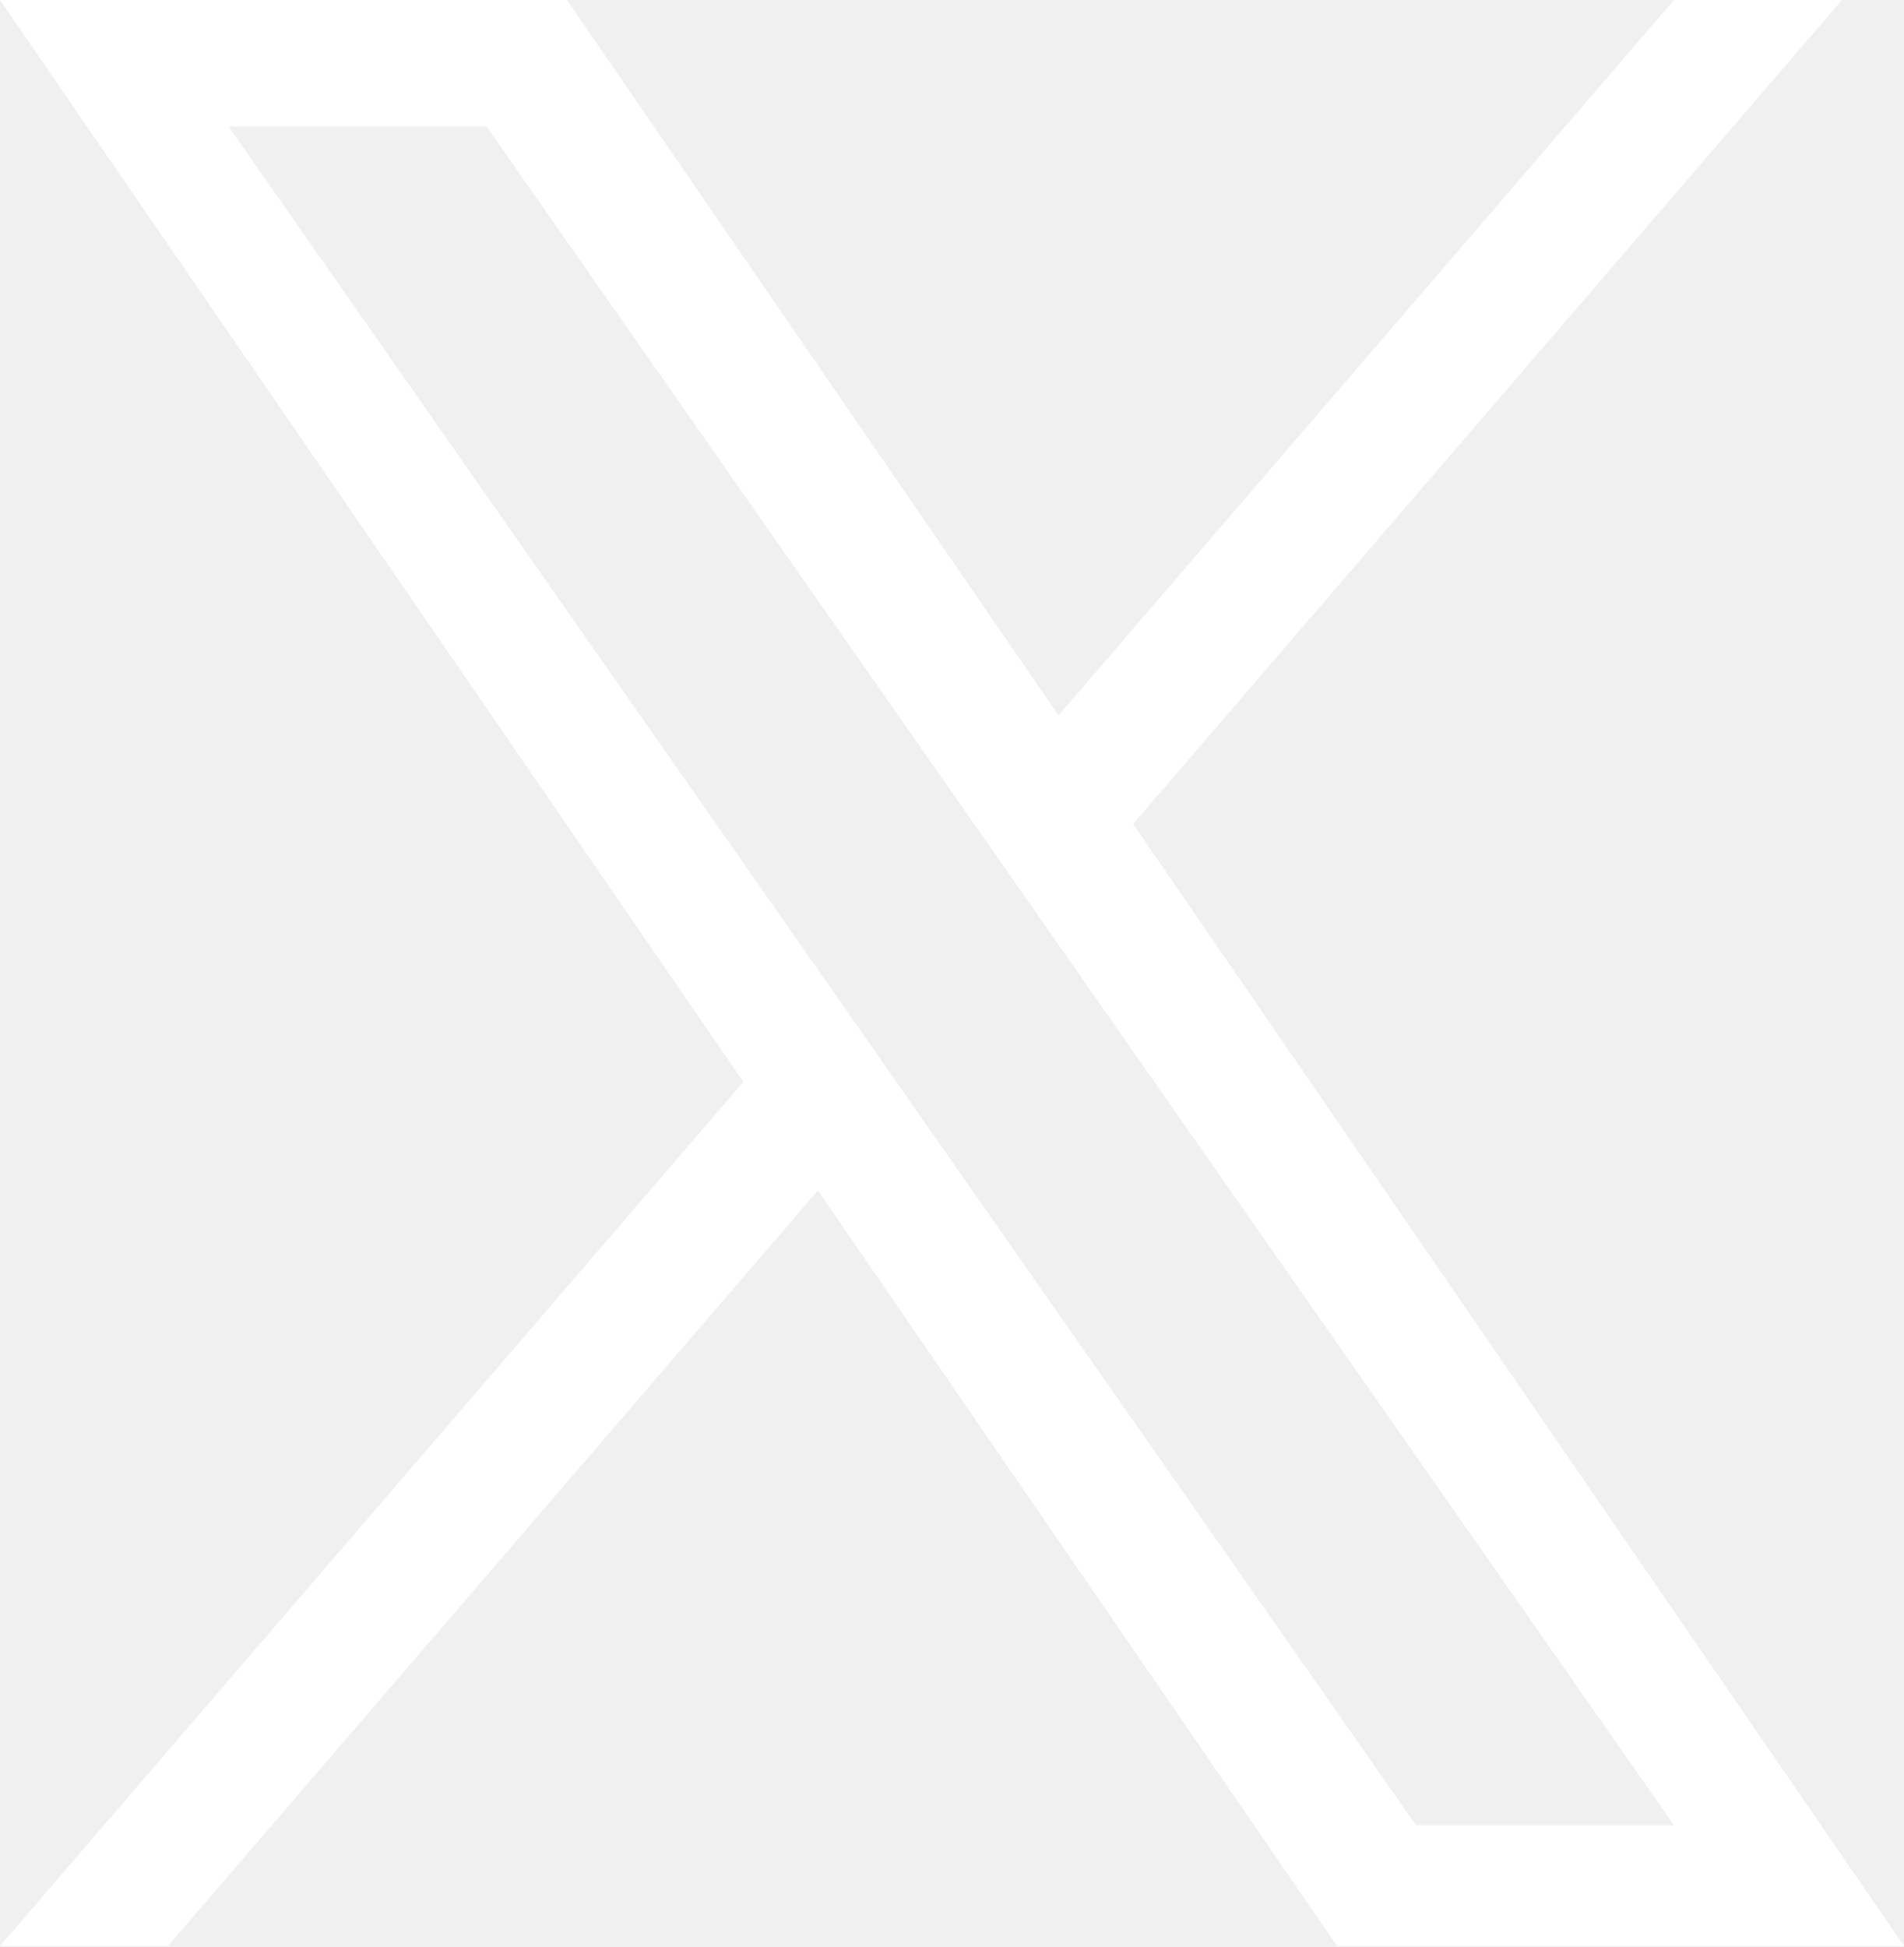
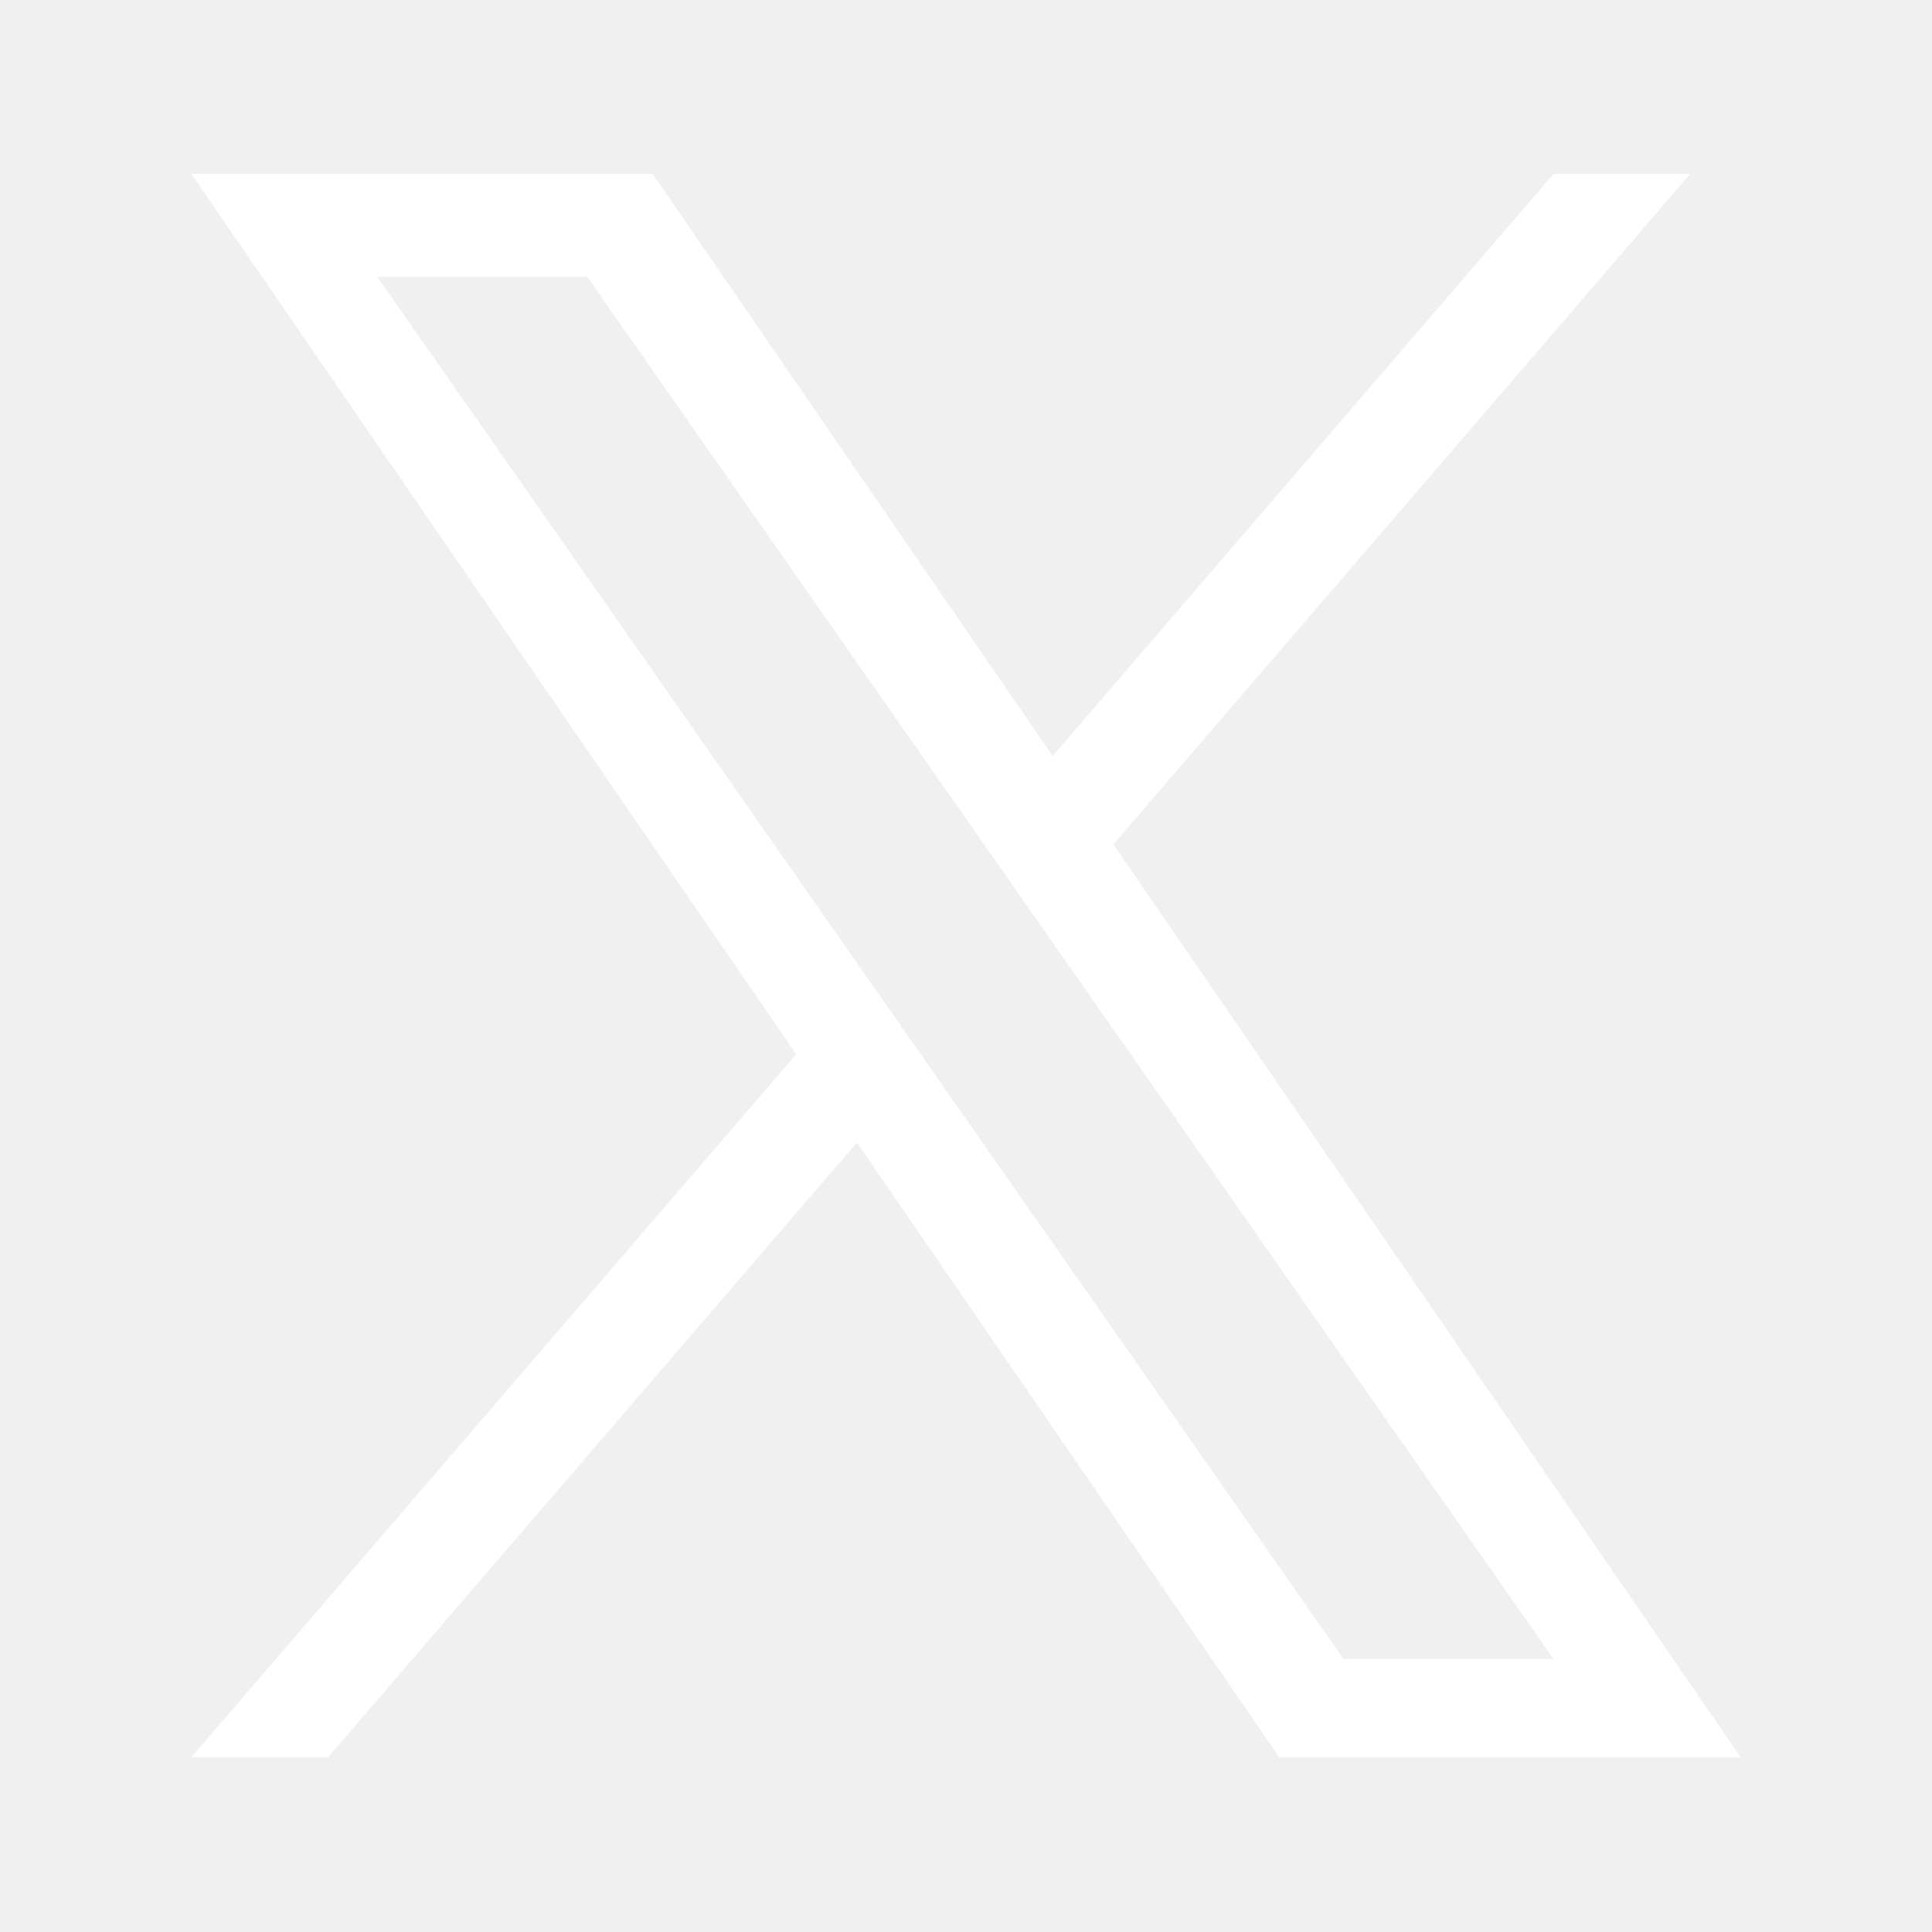
- <svg xmlns="http://www.w3.org/2000/svg" width="1200" height="1227" fill="none">
-   <path fill="#FFF" d="M714.163 519.284 1160.89 0h-105.86L667.137 450.887 357.328 0H0l468.492 681.821L0 1226.37h105.866l409.625-476.152 327.181 476.152H1200L714.137 519.284zM569.165 687.828l-47.468-67.894-377.686-540.24h162.604l304.797 435.991 47.468 67.894 396.2 566.721H892.476L569.165 687.854z" />
+ <svg xmlns="http://www.w3.org/2000/svg" viewBox="0 0 1227 1227" fill="none">
+   <g transform="translate(613.5, 613.5) scale(0.82) translate(-600, -613.5)">
+     <path fill="#FFF" d="M714.163 519.284 1160.89 0h-105.86L667.137 450.887 357.328 0H0l468.492 681.821L0 1226.37h105.866l409.625-476.152 327.181 476.152H1200L714.137 519.284zM569.165 687.828l-47.468-67.894-377.686-540.24h162.604l304.797 435.991 47.468 67.894 396.2 566.721H892.476L569.165 687.854z" />
+   </g>
</svg>
